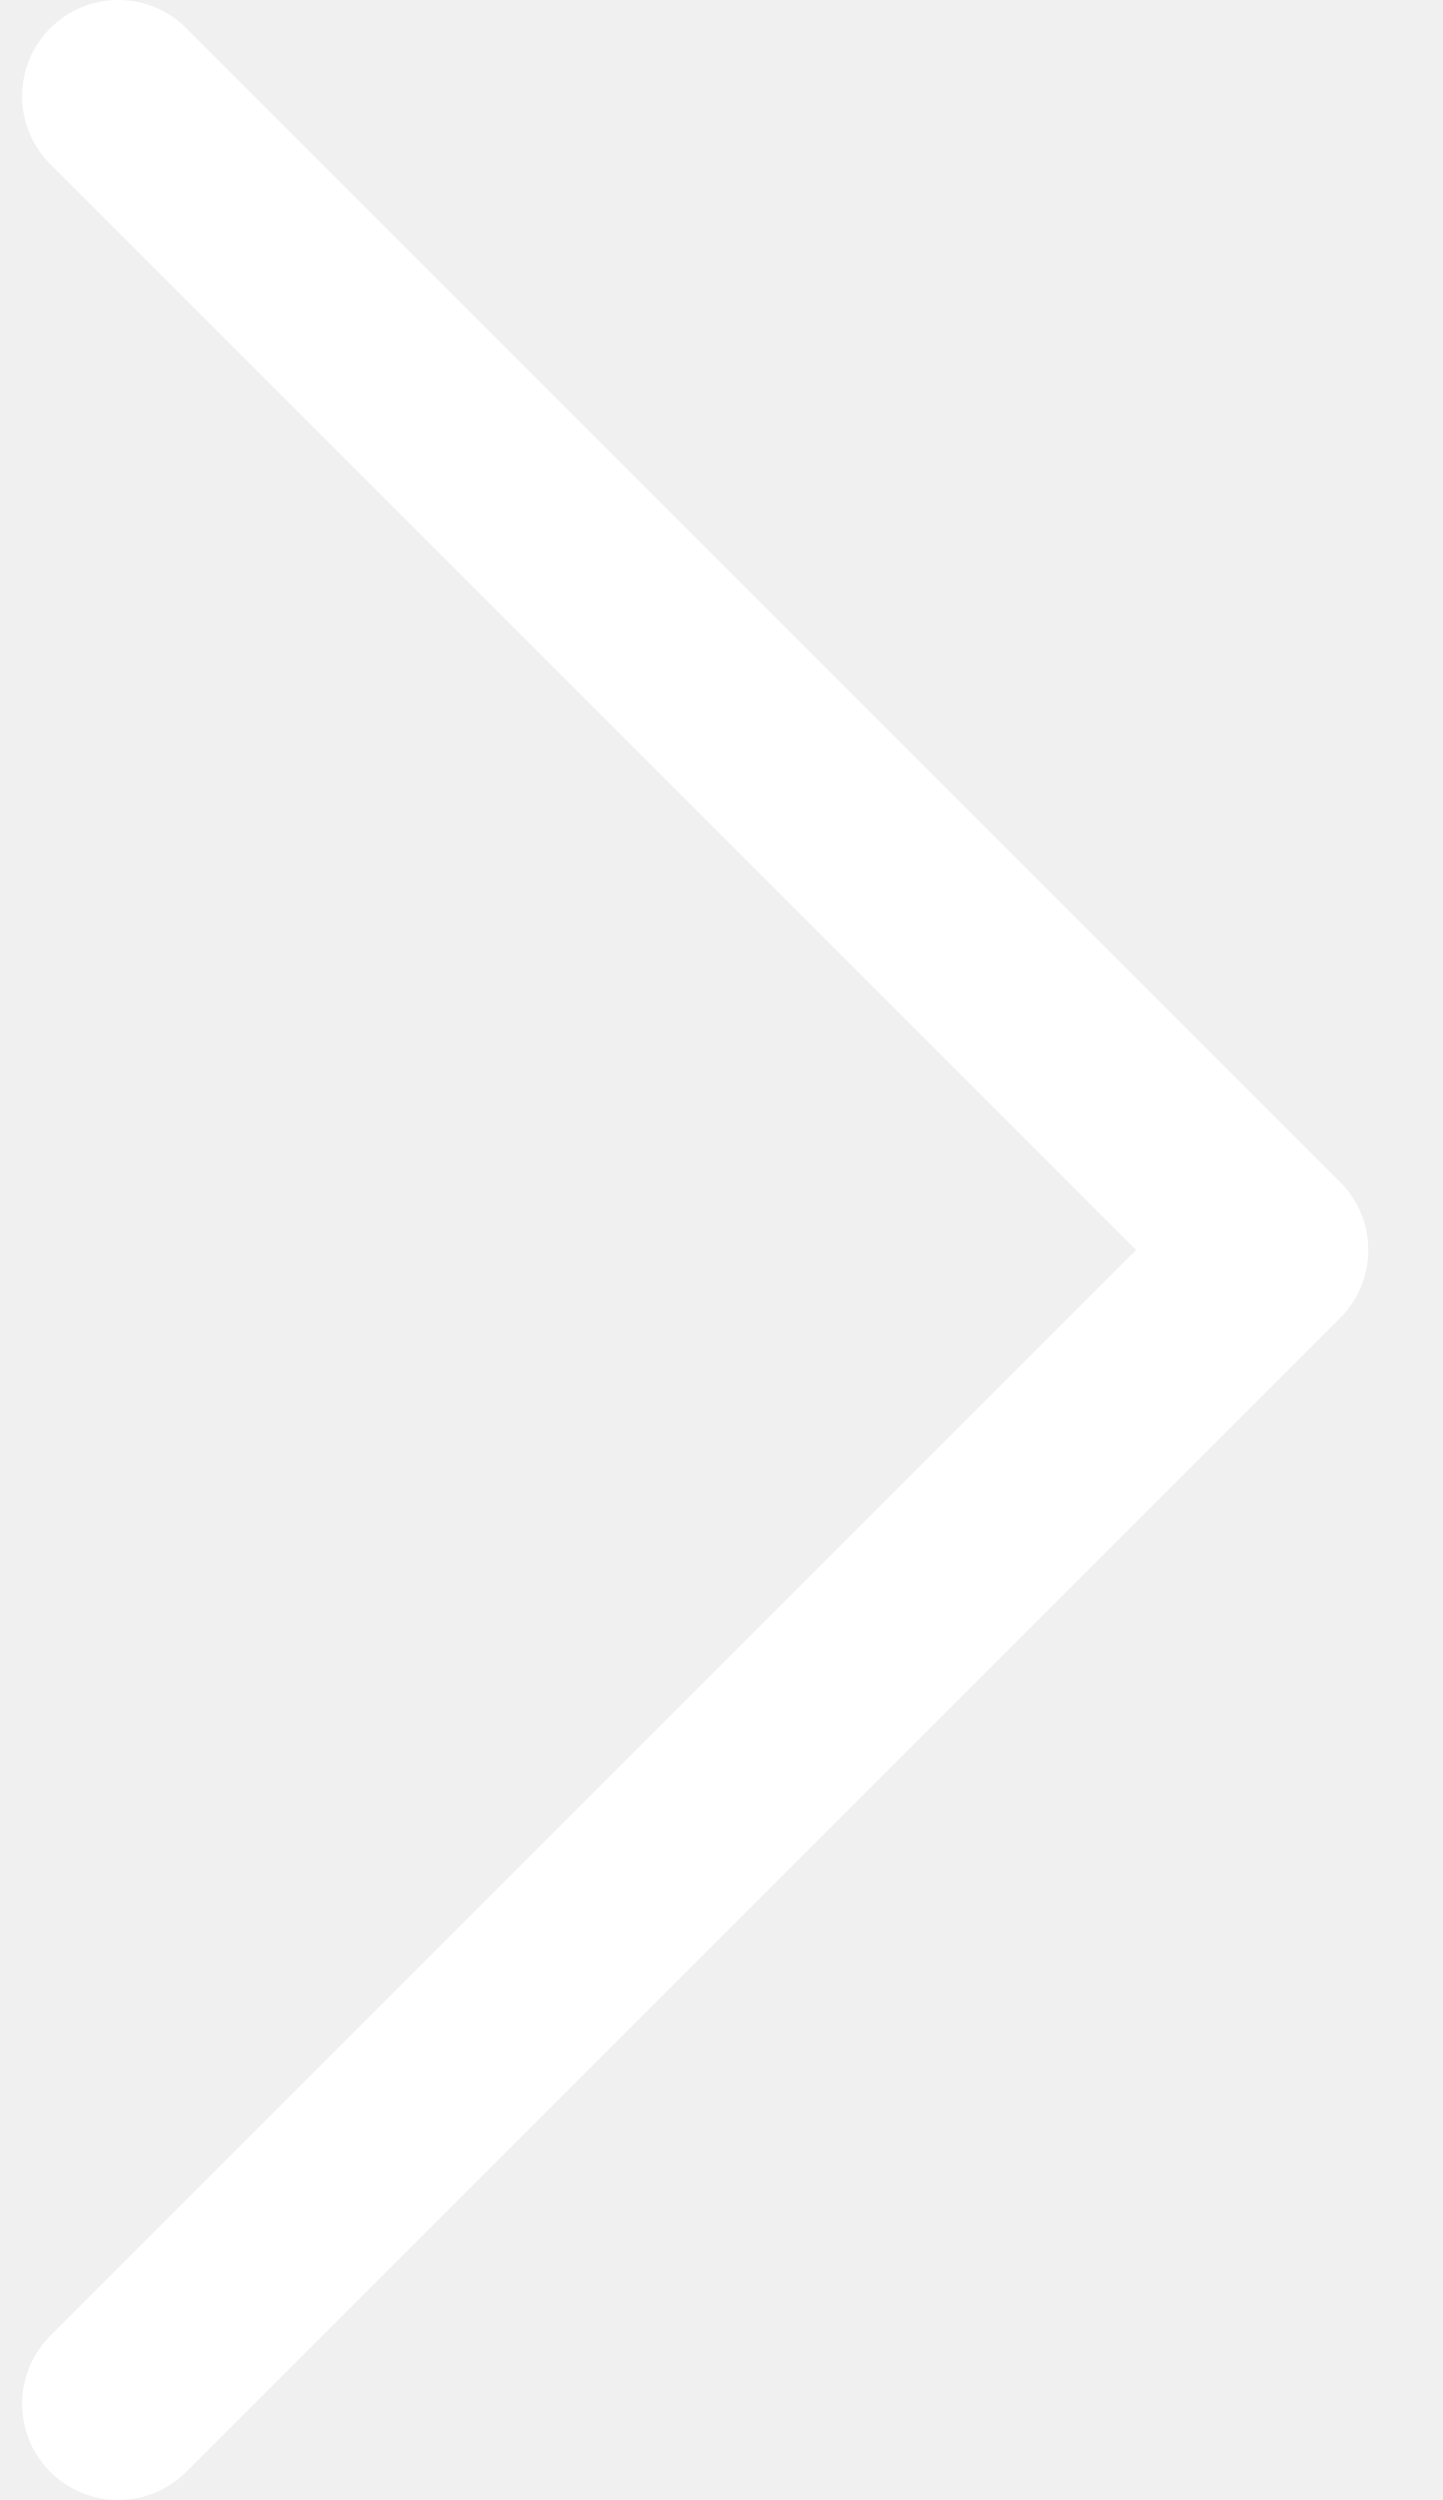
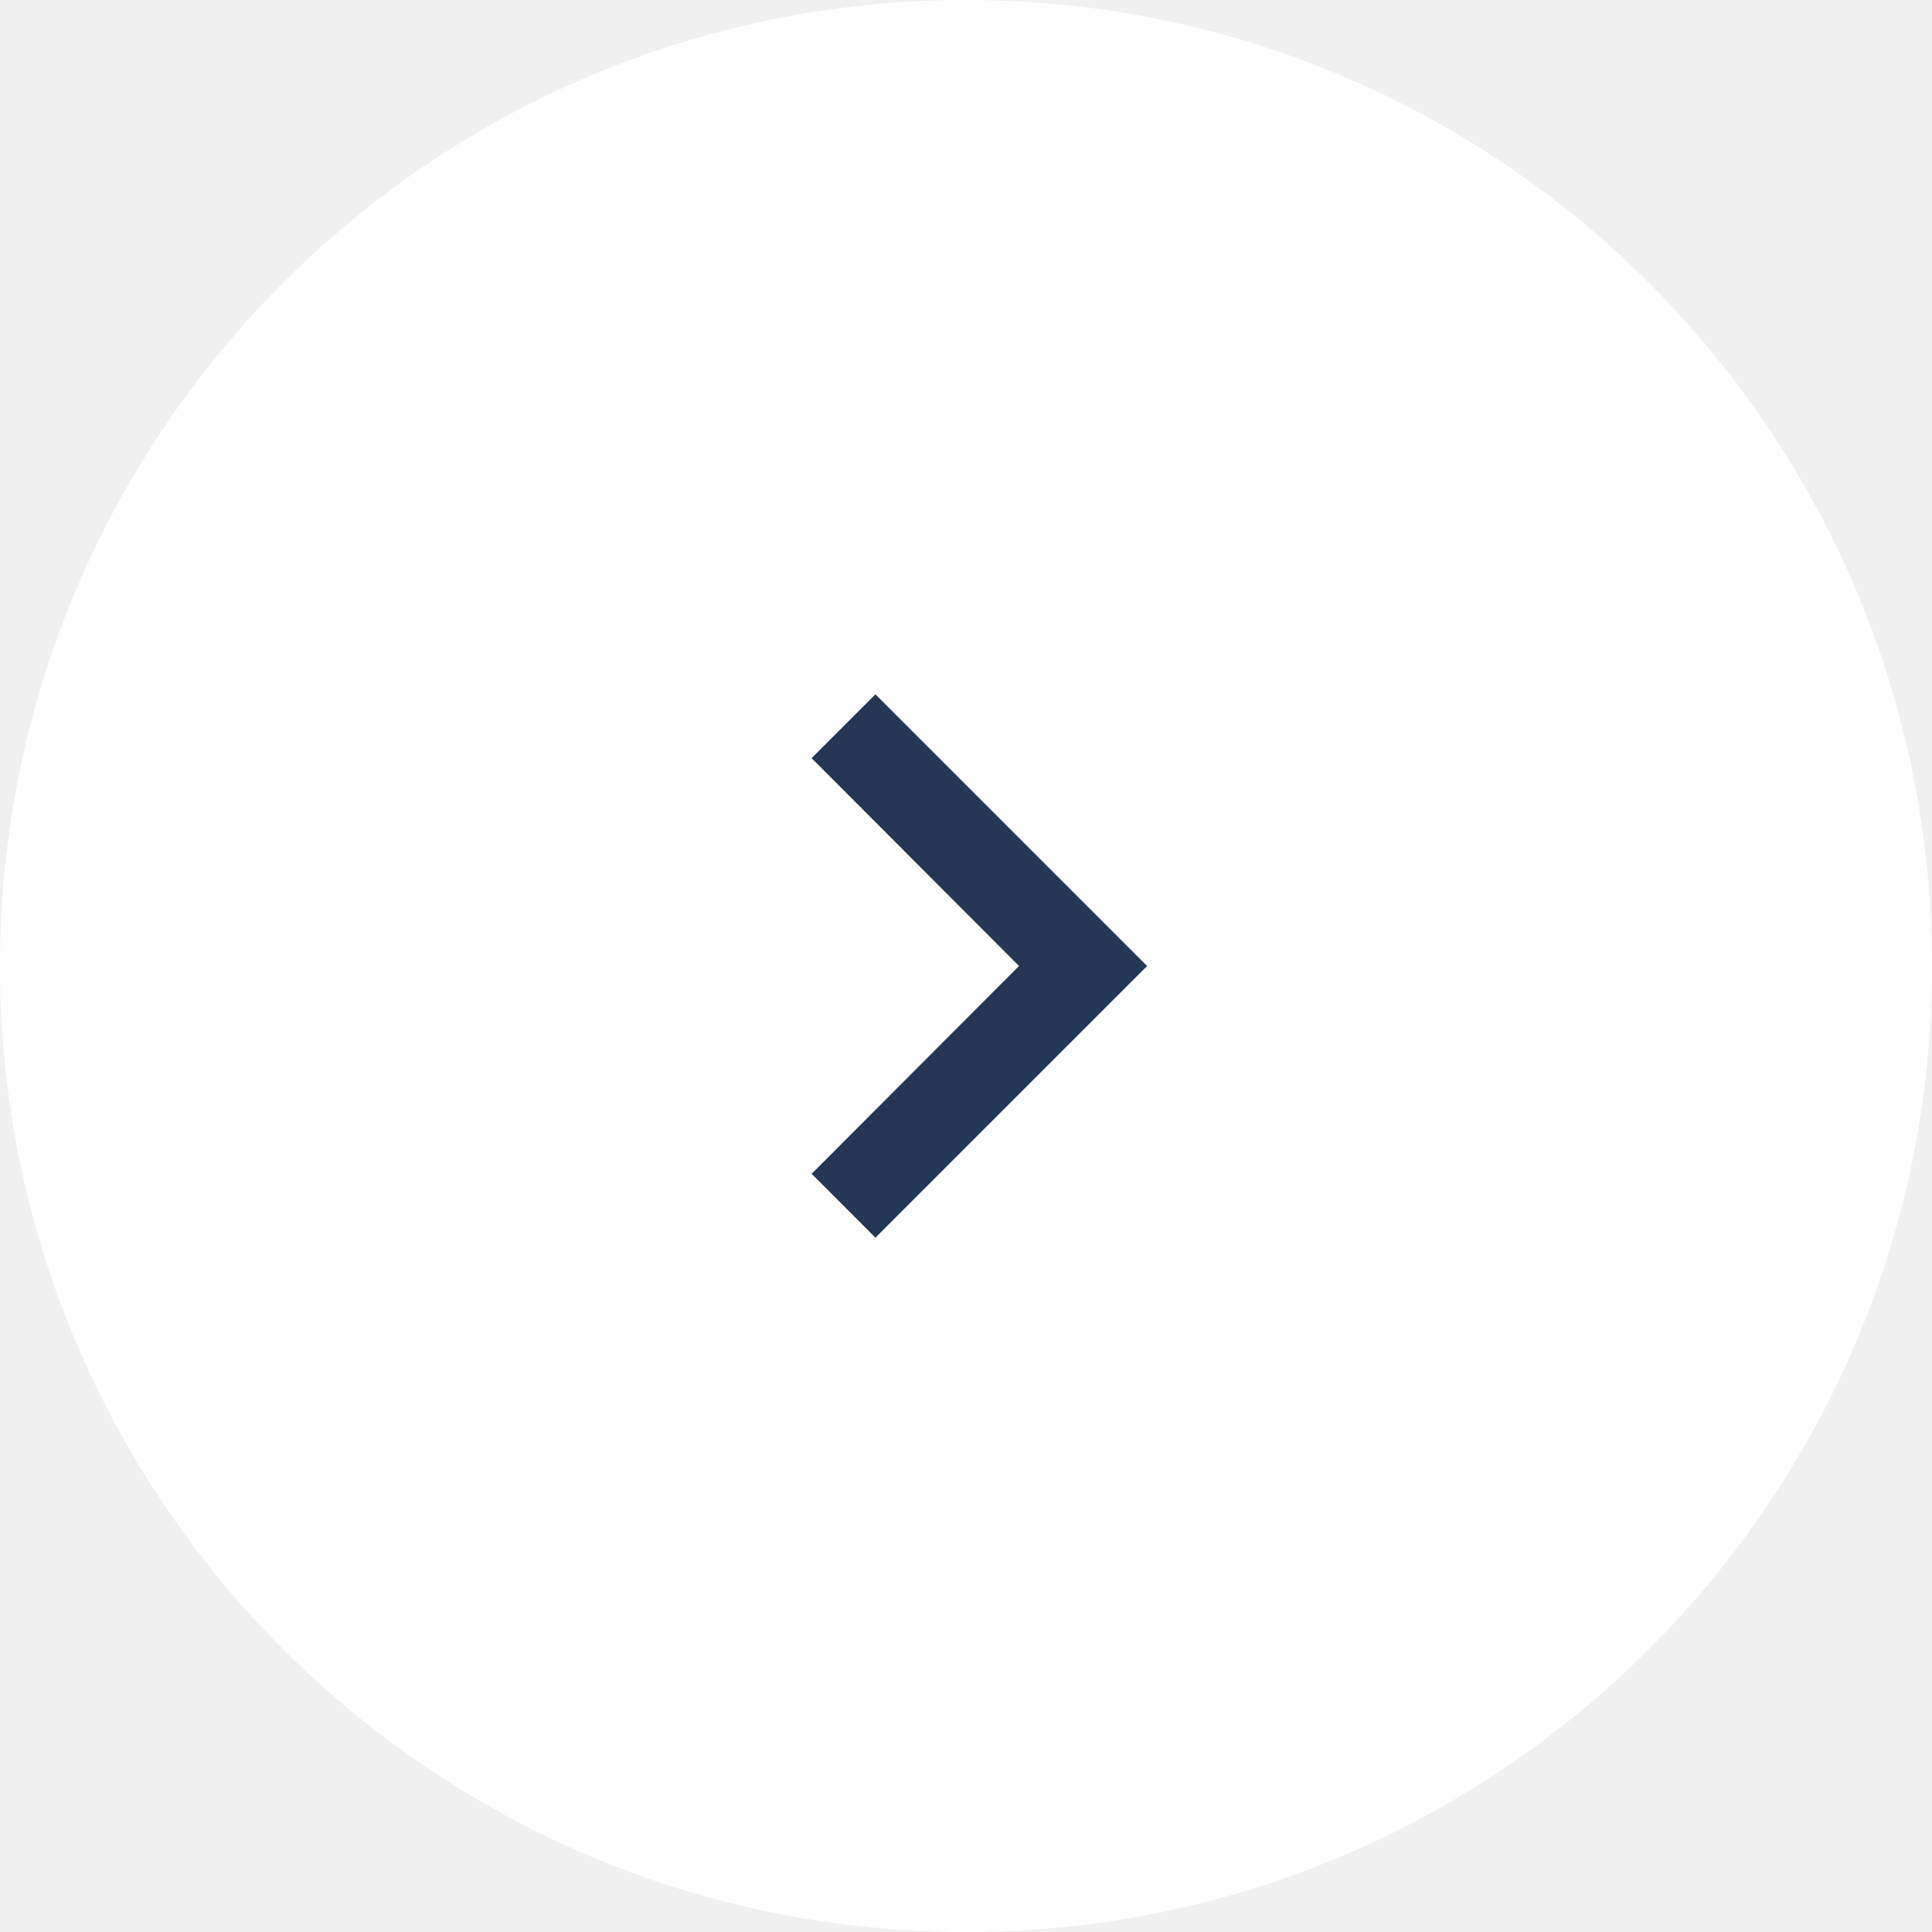
- <svg xmlns="http://www.w3.org/2000/svg" width="15" height="26" viewBox="0 0 15 26" fill="none">
-   <path d="M1.23 1L13.23 13L1.23 25" stroke="white" stroke-width="2" stroke-linecap="round" stroke-linejoin="round" />
+ <svg xmlns="http://www.w3.org/2000/svg" width="32" height="32" viewBox="0 0 32 32" fill="none">
+   <circle cx="16" cy="16" r="16" transform="matrix(-1 0 0 1 32 0)" fill="white" />
+   <g clip-path="url(#clip0_22904_1331)">
+     <path d="M13.443 12.557L14.5 11.5L19 16L14.5 20.5L13.443 19.442L16.878 16L13.443 12.557Z" fill="#253757" />
+   </g>
+   <defs>
+     <clipPath id="clip0_22904_1331">
+       <rect width="18" height="18" fill="white" transform="matrix(-1 0 0 1 25 7)" />
+     </clipPath>
+   </defs>
</svg>
